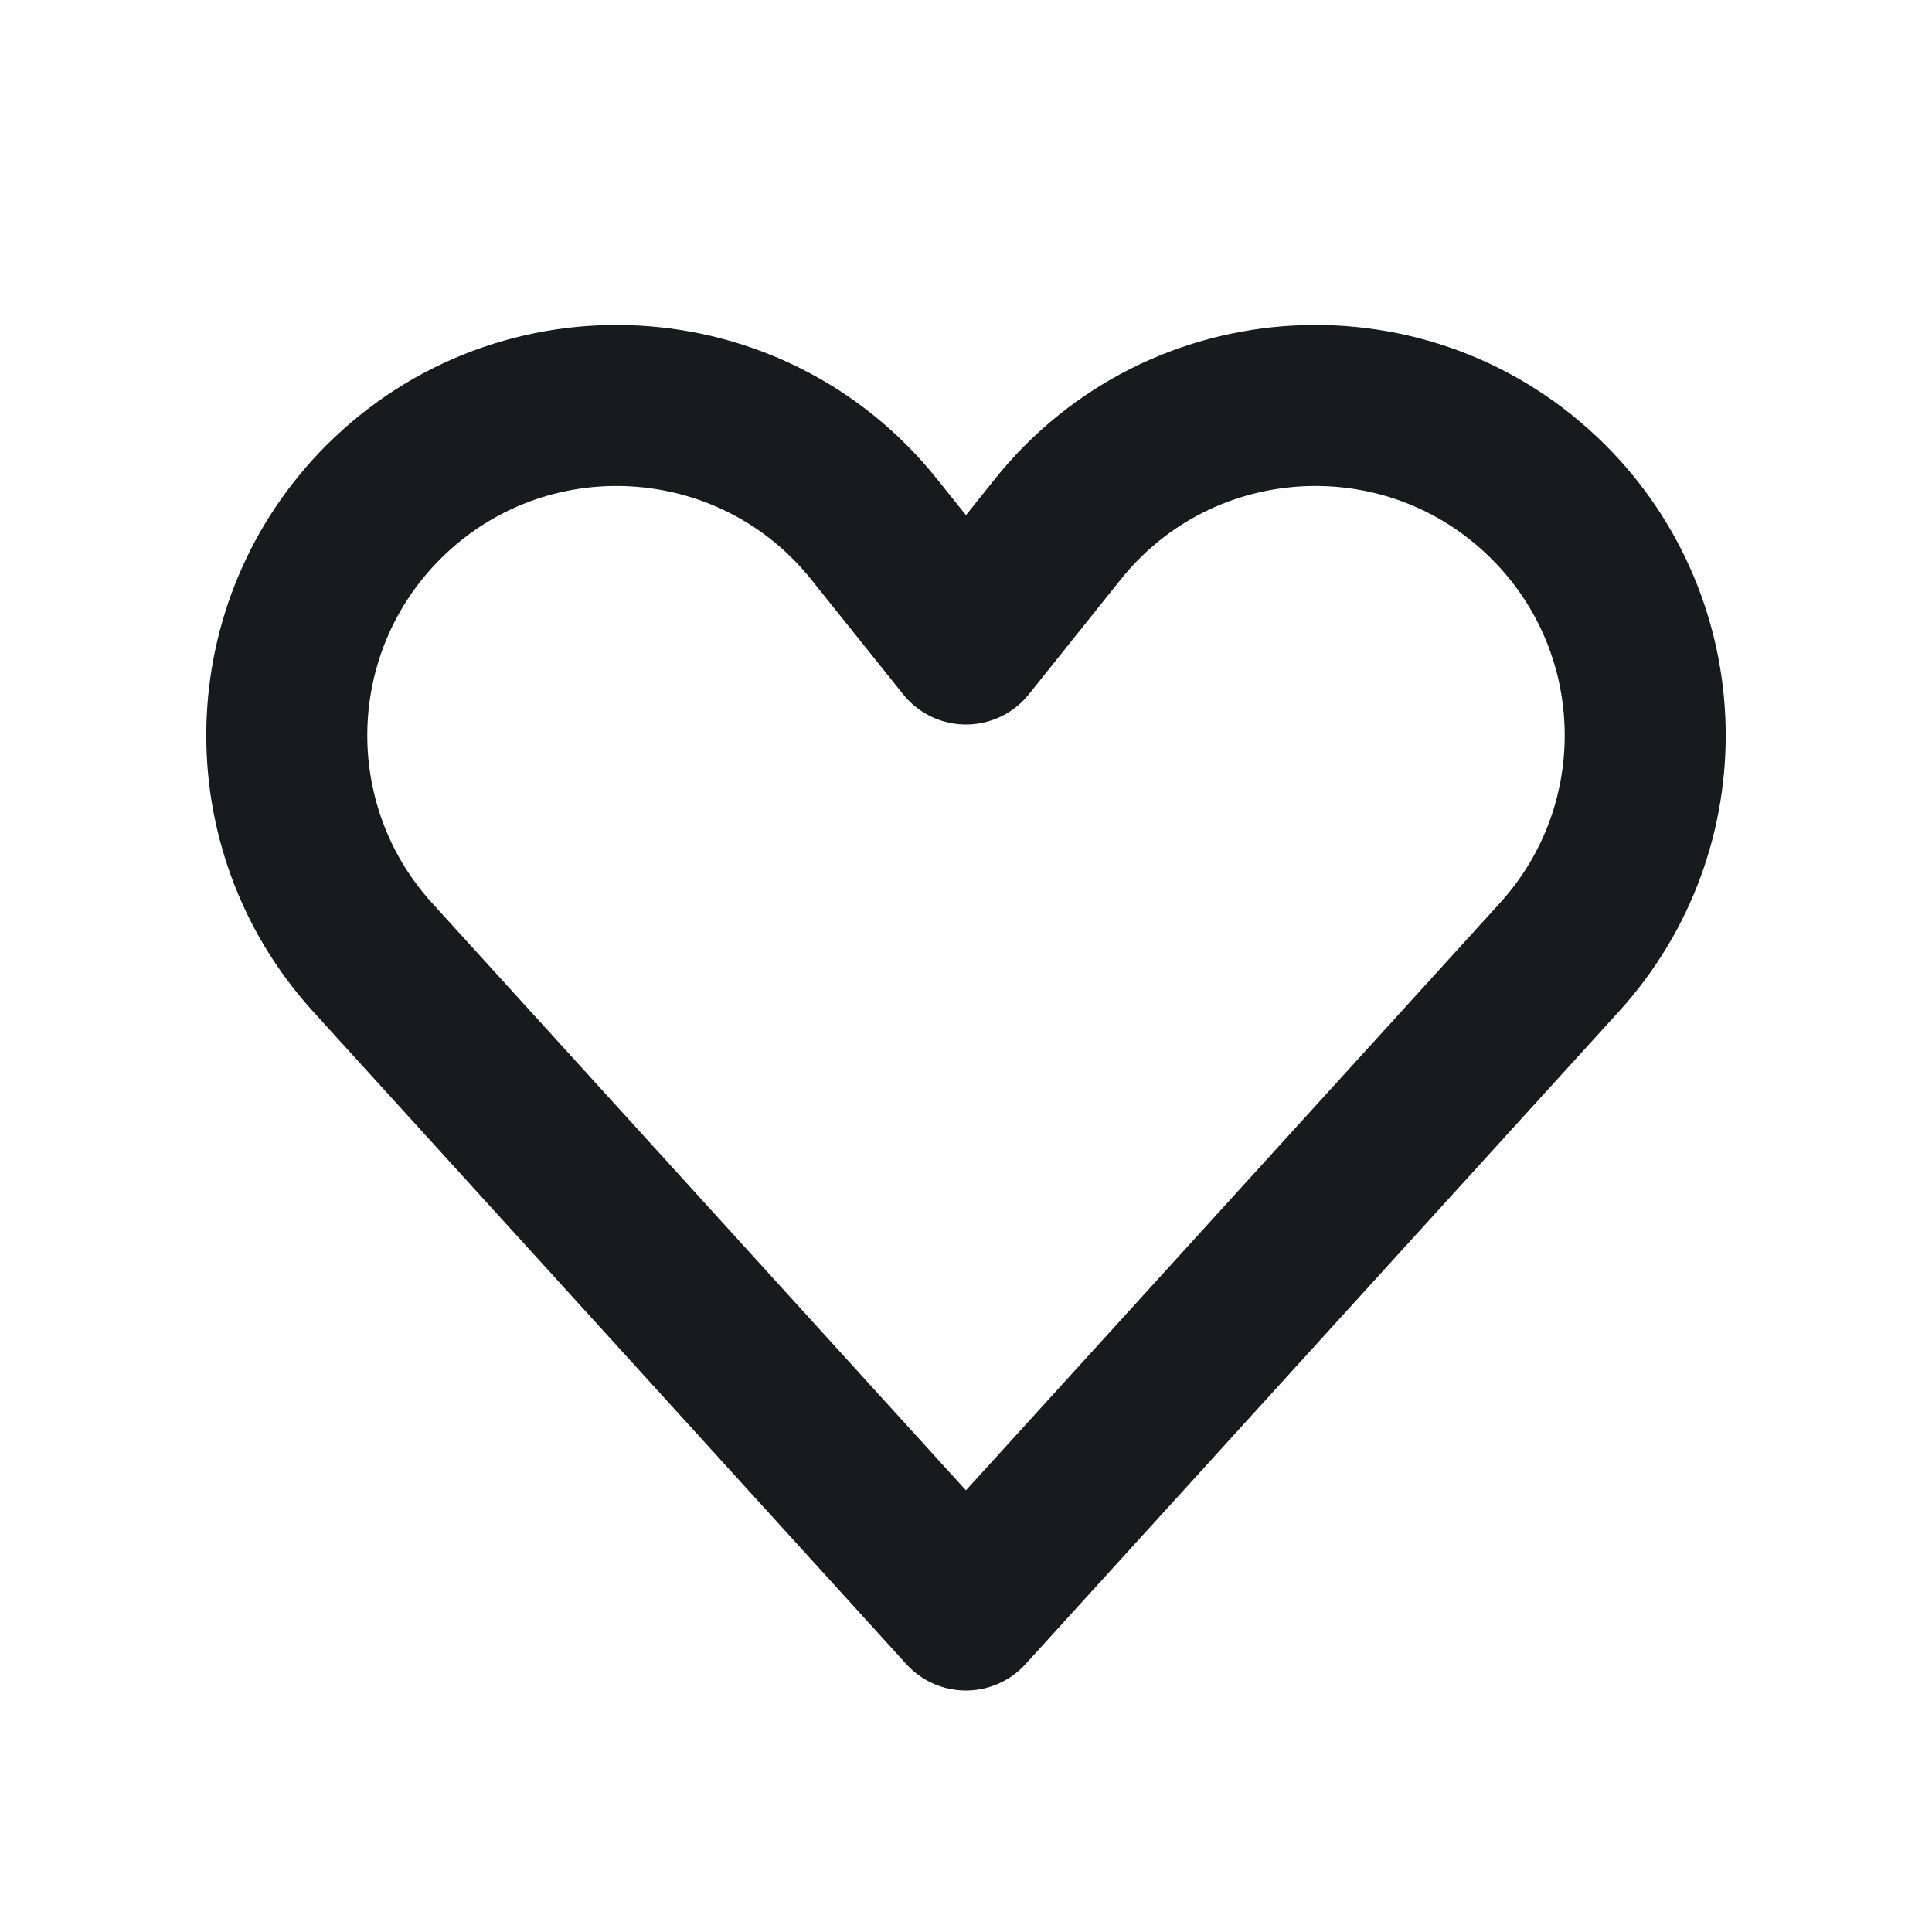
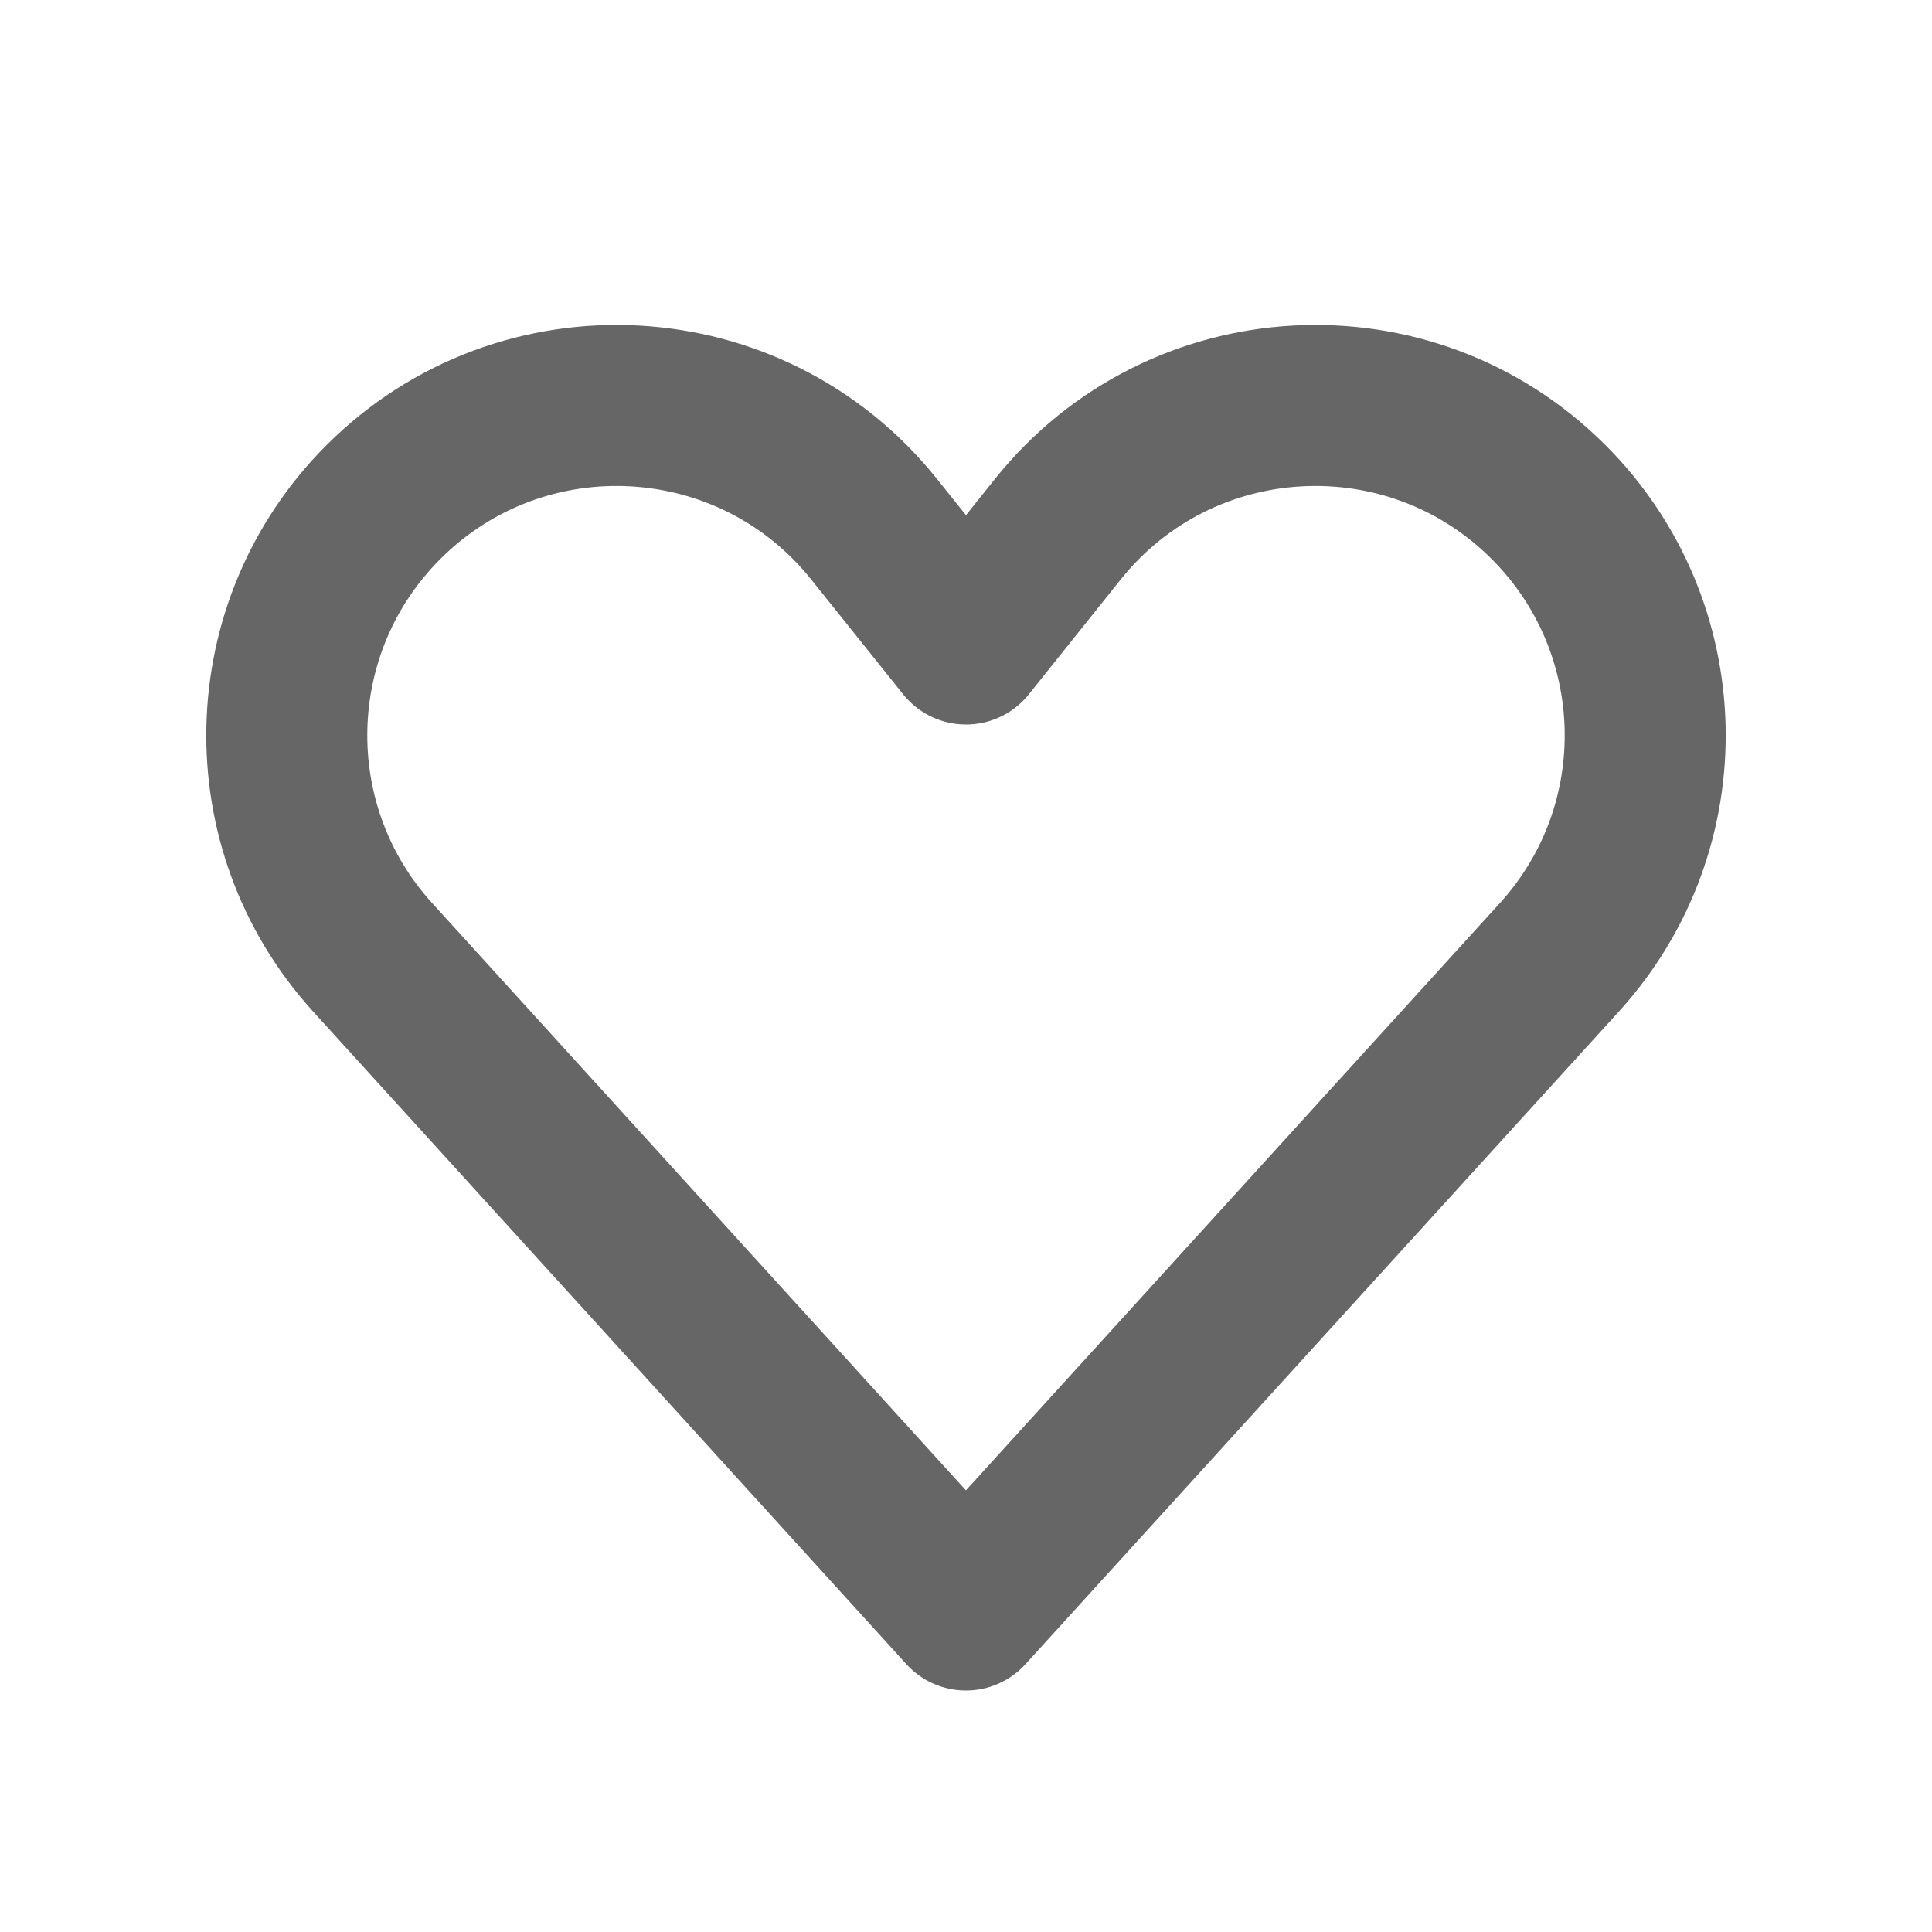
<svg xmlns="http://www.w3.org/2000/svg" width="24" height="24" viewBox="0 0 24 24" fill="none">
-   <path d="M19.237 6.237C20.784 7.784 20.843 10.273 19.372 11.891L11.999 20L4.628 11.891C3.157 10.273 3.216 7.784 4.763 6.237C6.49 4.51 9.334 4.668 10.859 6.575L12 8L13.14 6.575C14.665 4.668 17.51 4.51 19.237 6.237Z" stroke="#181A1C" stroke-width="2" stroke-linecap="round" stroke-linejoin="round" />
+   <path d="M19.237 6.237C20.784 7.784 20.843 10.273 19.372 11.891L11.999 20L4.628 11.891C3.157 10.273 3.216 7.784 4.763 6.237C6.49 4.51 9.334 4.668 10.859 6.575L12 8L13.14 6.575C14.665 4.668 17.51 4.51 19.237 6.237Z" stroke="#666666" stroke-width="2" stroke-linecap="round" stroke-linejoin="round" />
</svg>
